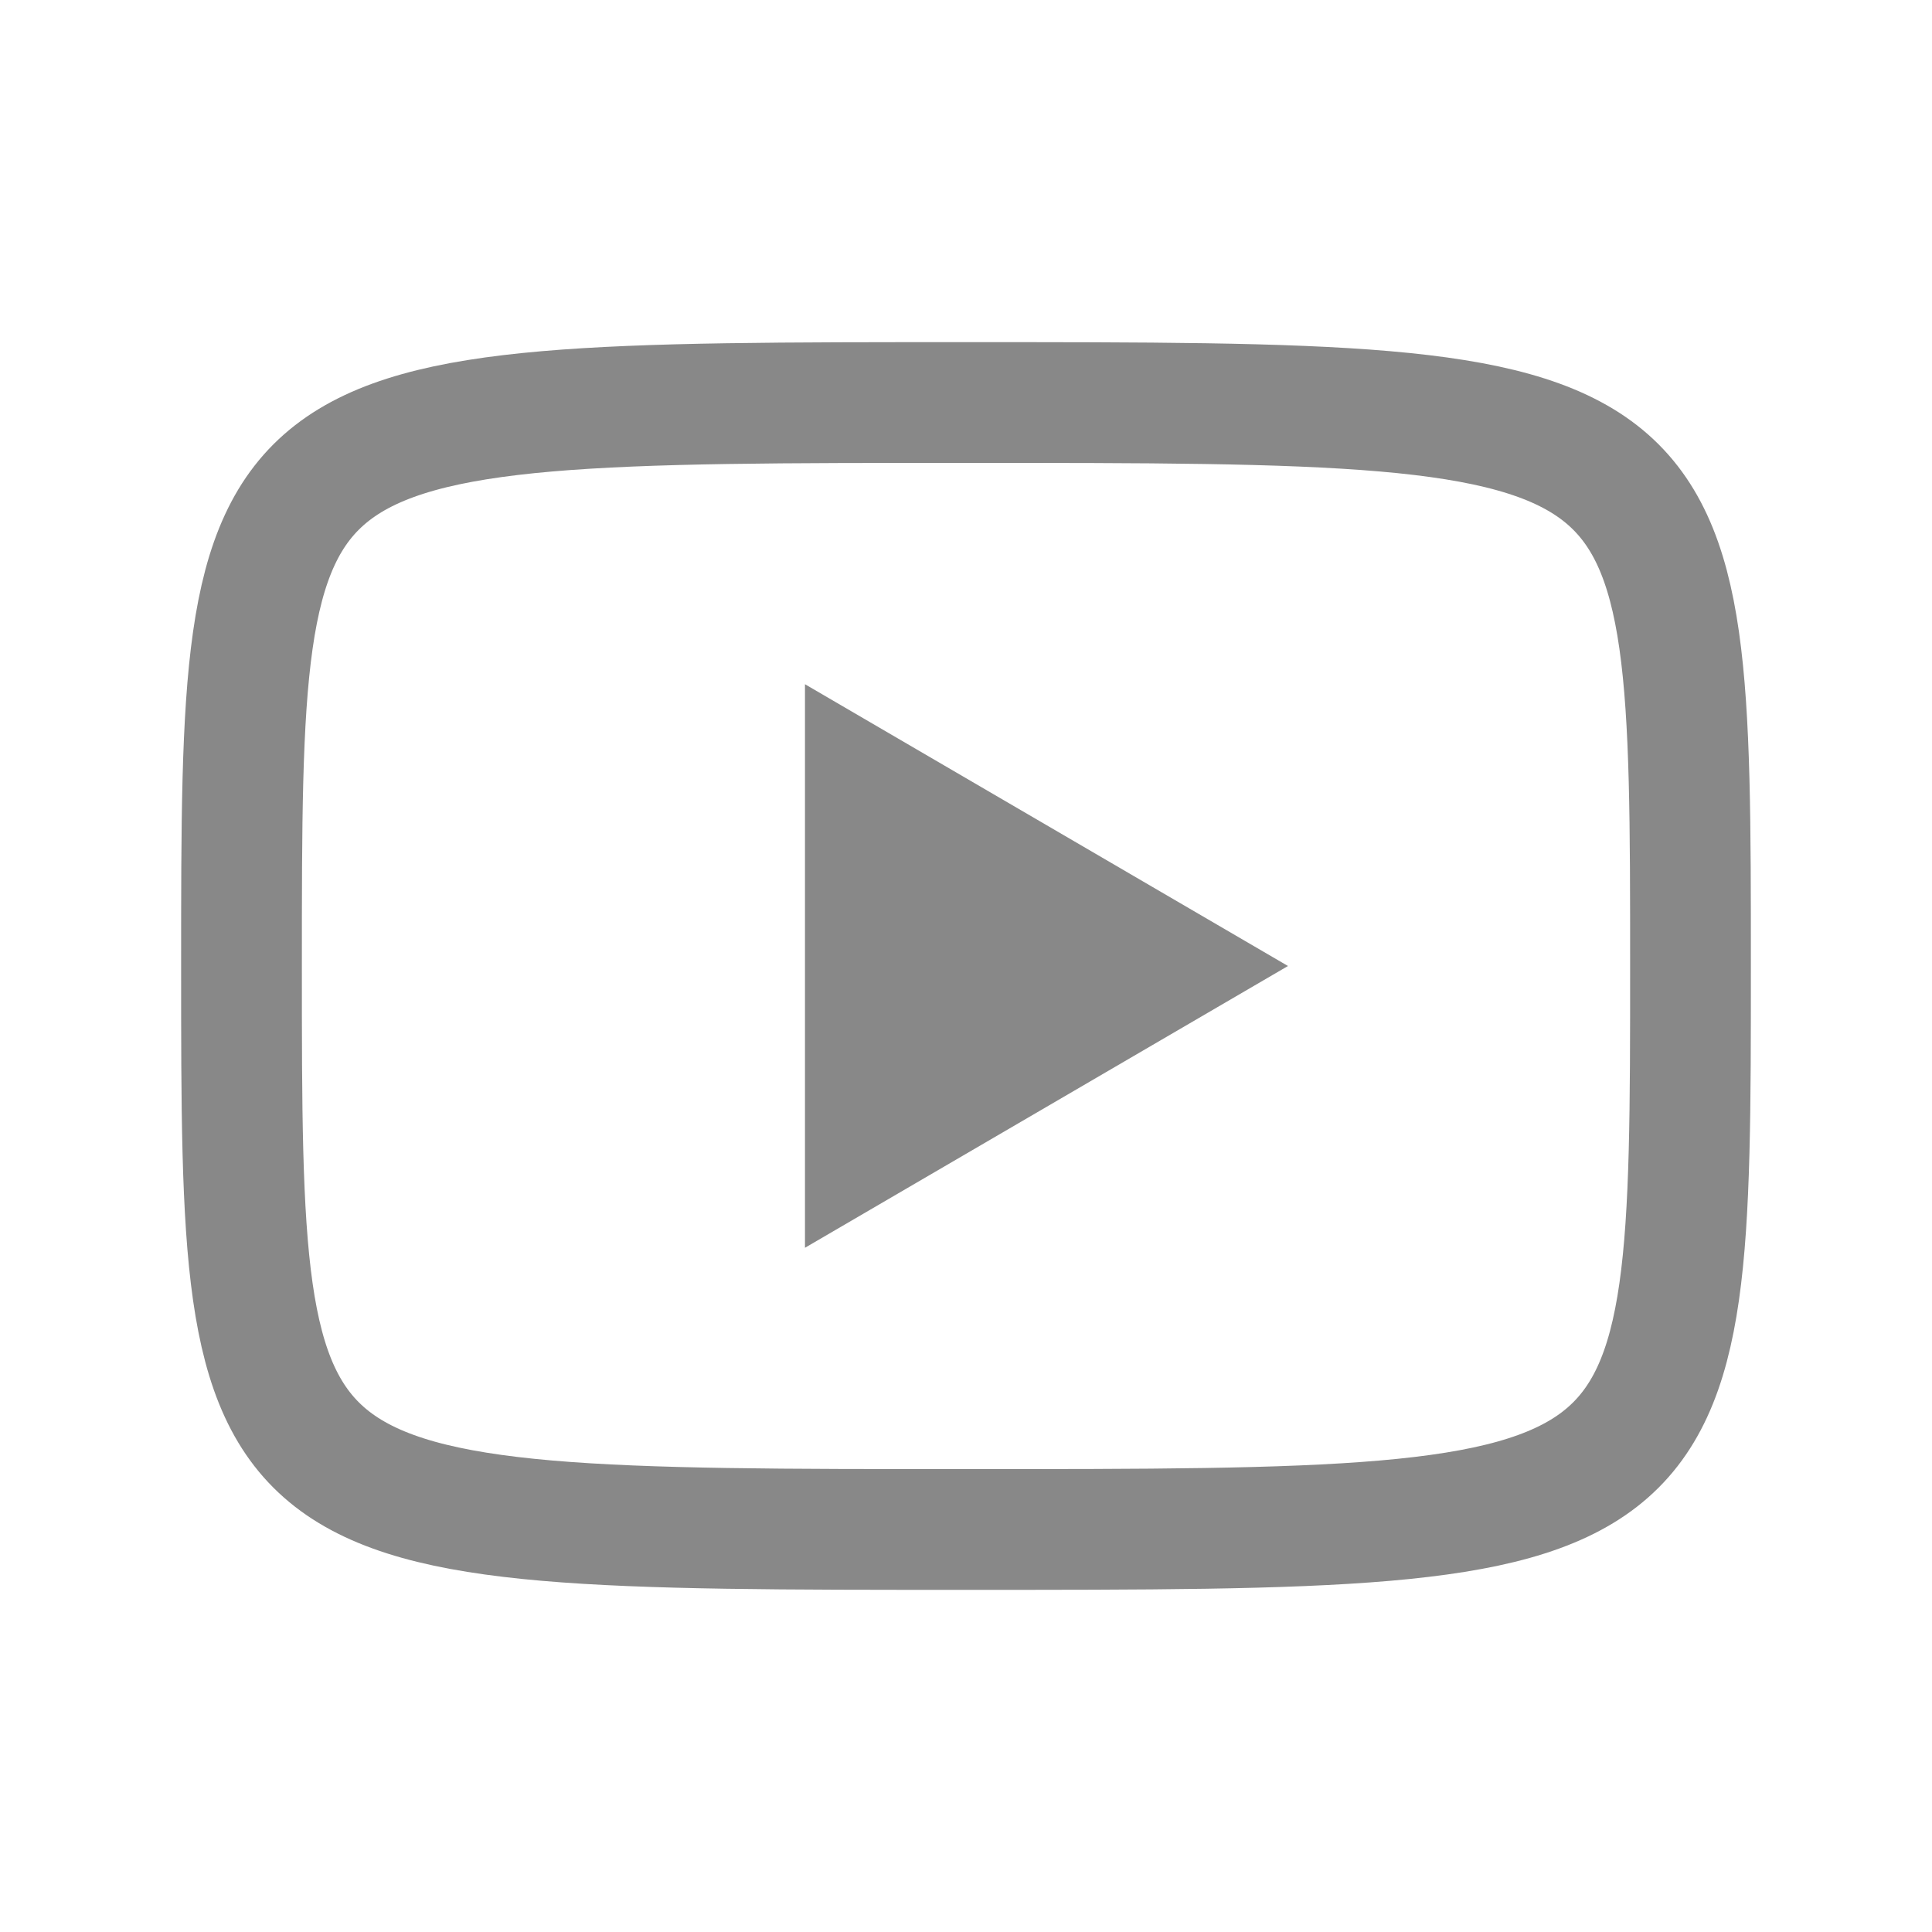
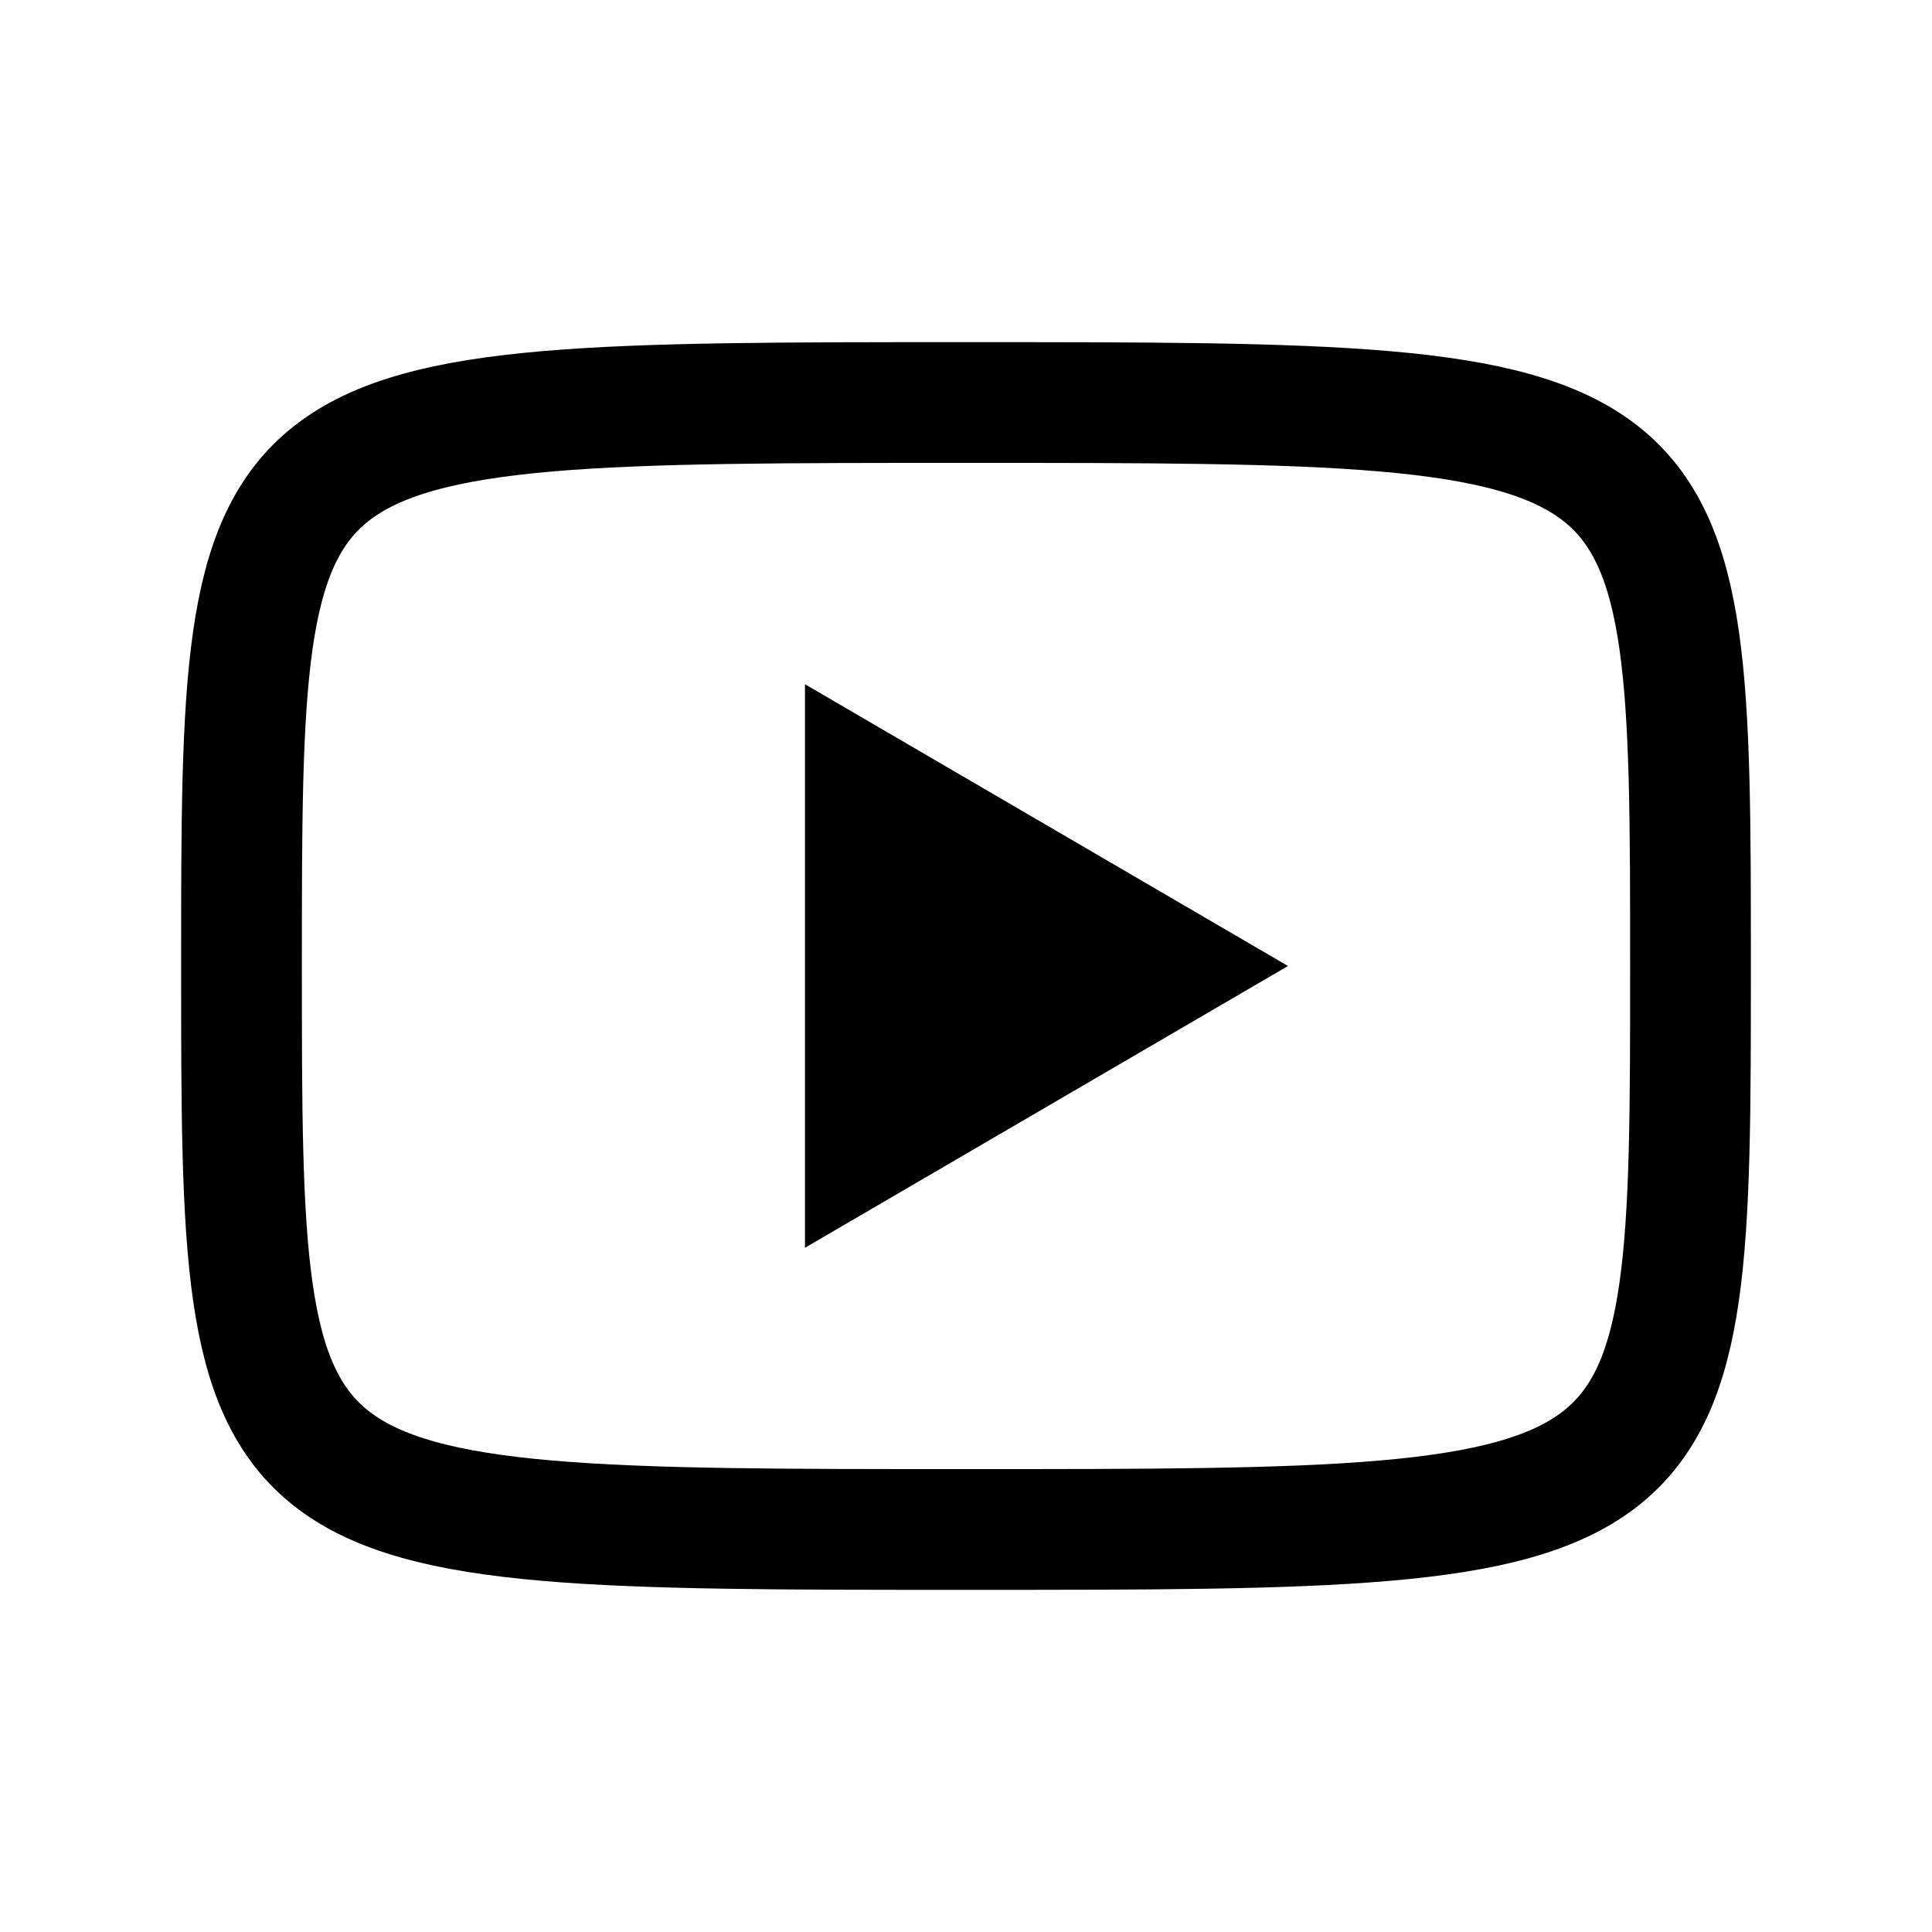
<svg xmlns="http://www.w3.org/2000/svg" width="32" height="32" viewBox="0 0 32 32" fill="none">
-   <path d="M13.333 11.333L21.333 16L13.333 20.667V11.333Z" fill="#888888" />
-   <path d="M16 6.667C28 6.667 28 6.667 28 16C28 25.333 28 25.333 16 25.333C4 25.333 4 25.333 4 16C4 6.667 4 6.667 16 6.667Z" stroke="#888888" stroke-width="2" stroke-linecap="round" stroke-linejoin="round" />
+   <path d="M13.333 11.333L21.333 16L13.333 20.667V11.333Z" fill="black" />
+   <path d="M16 6.667C28 6.667 28 6.667 28 16C28 25.333 28 25.333 16 25.333C4 25.333 4 25.333 4 16C4 6.667 4 6.667 16 6.667Z" stroke="black" stroke-width="2" stroke-linecap="round" stroke-linejoin="round" />
</svg>
